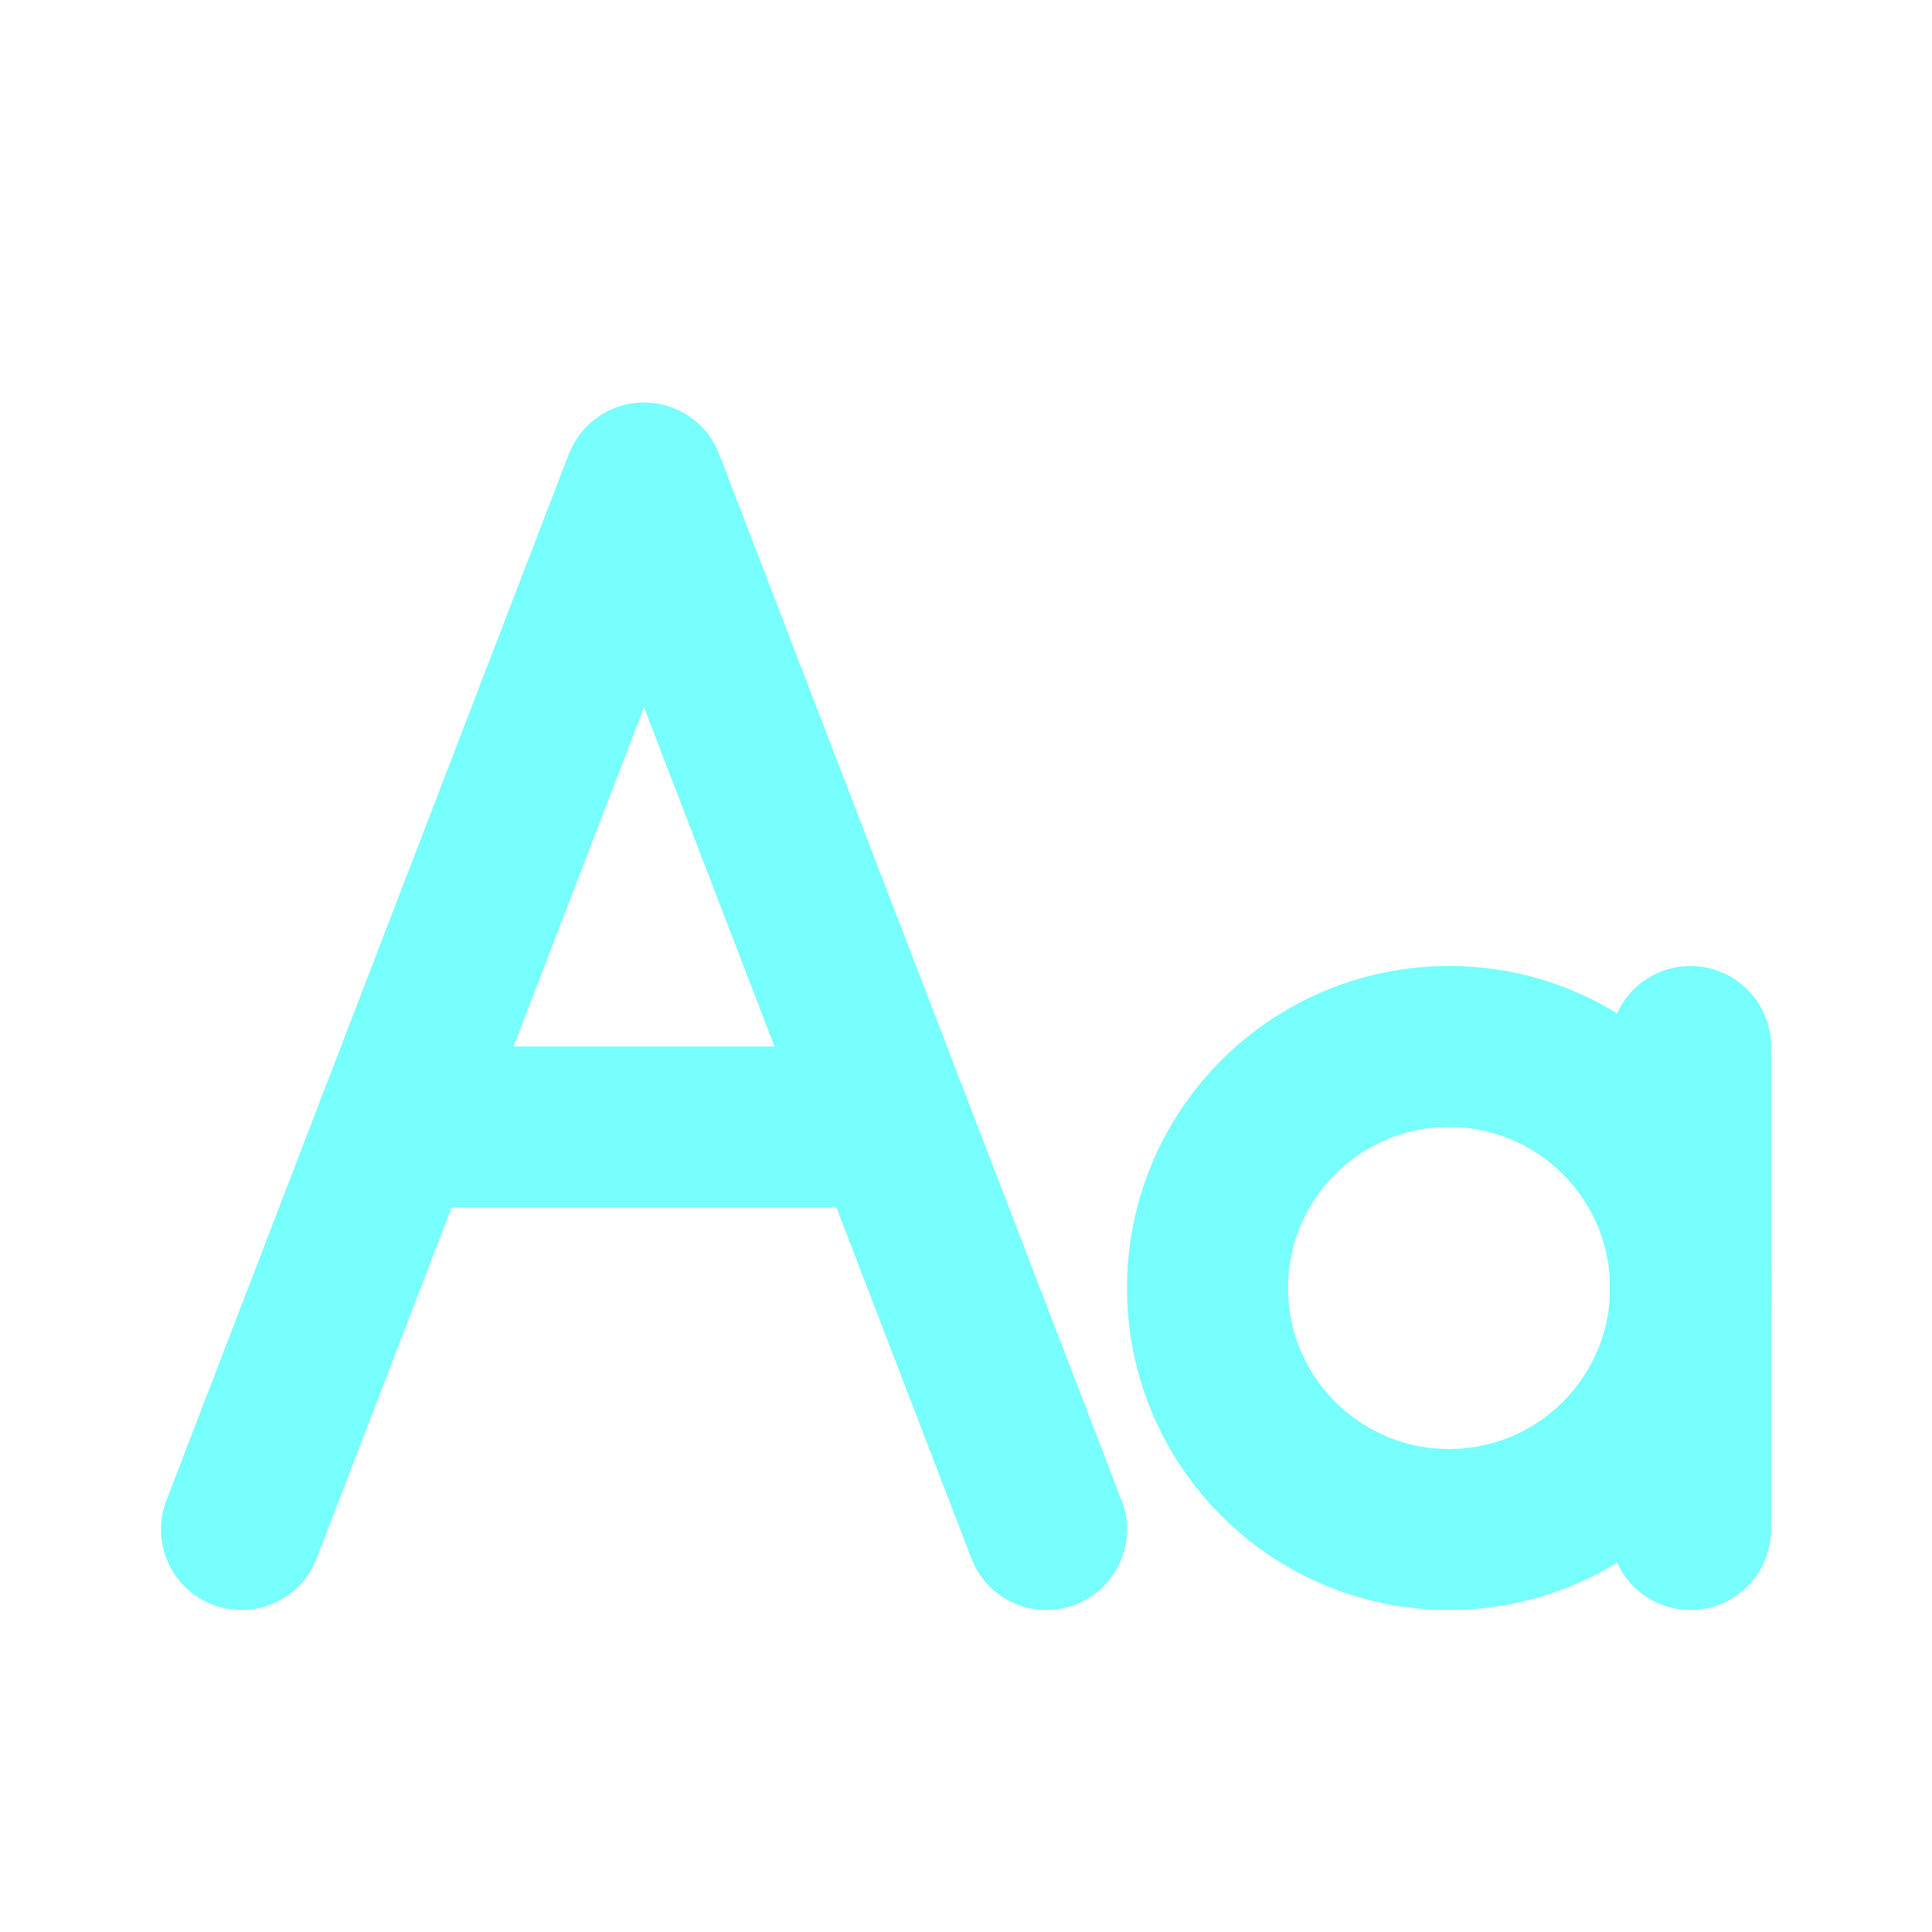
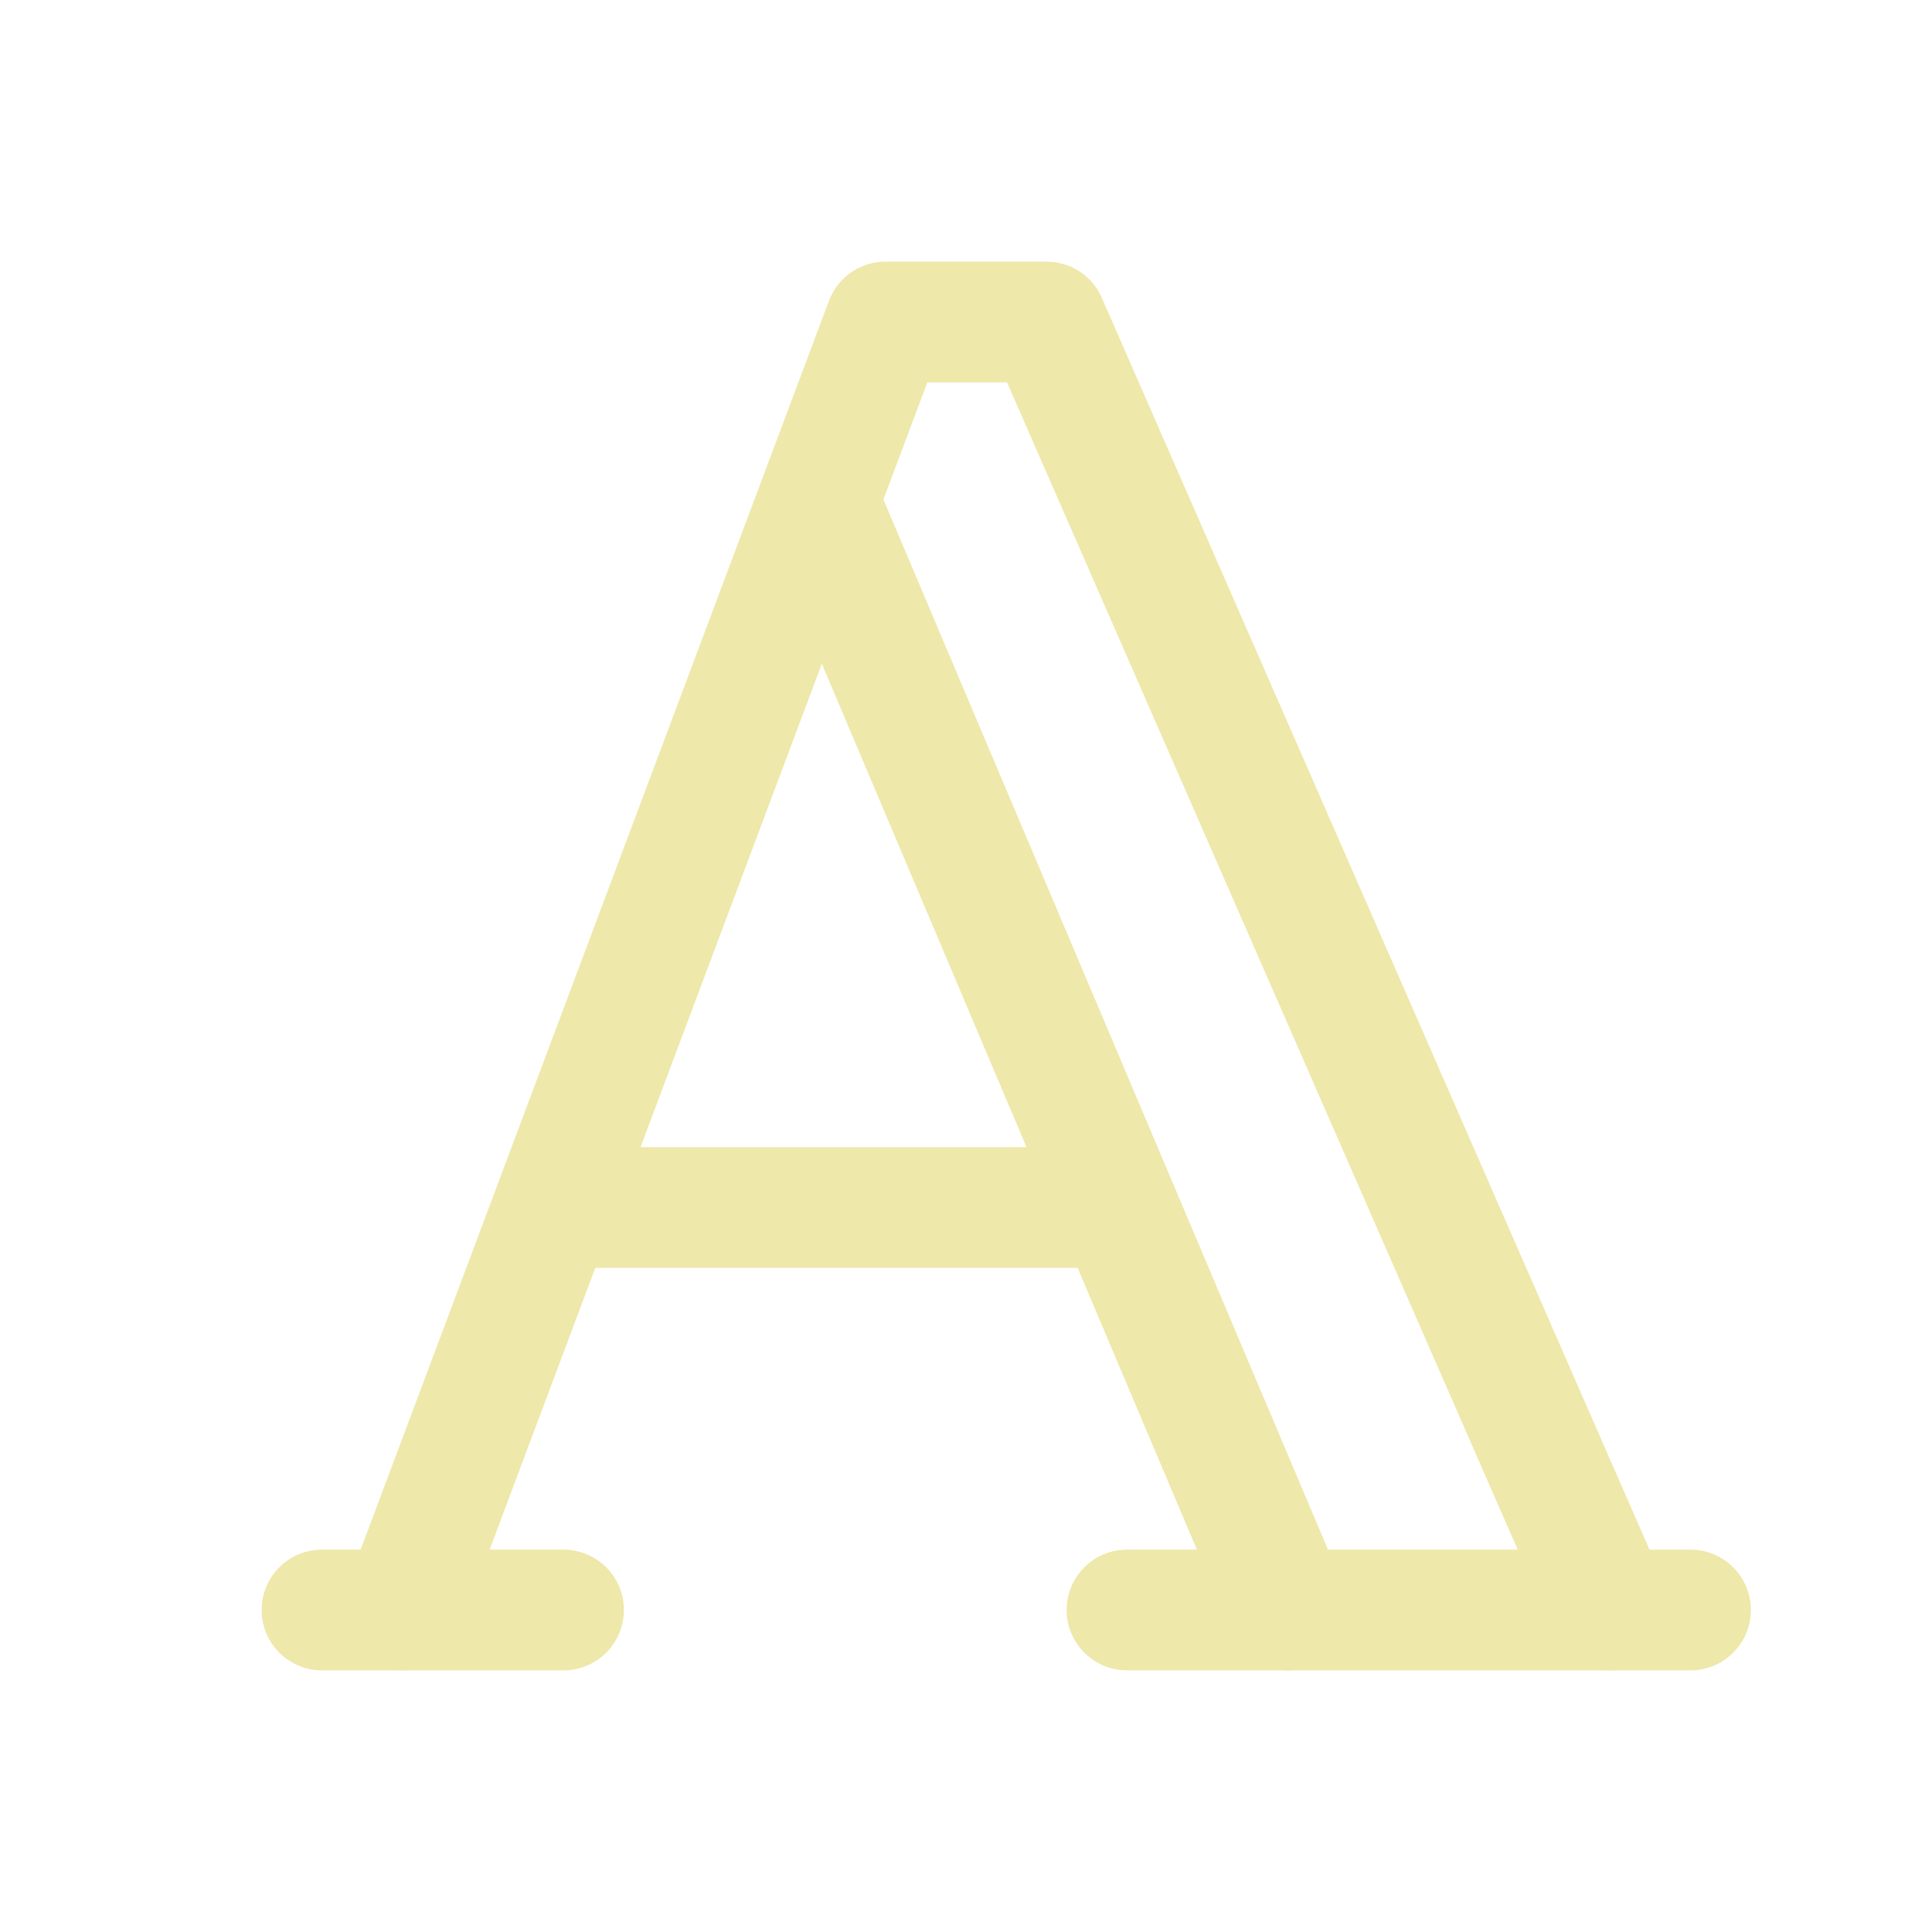
- <svg xmlns="http://www.w3.org/2000/svg" class="icon icon-tabler icon-tabler-letter-case" width="16" height="16" viewBox="0 0 24 24" stroke-width="2" stroke="#76FFFC" fill="none" stroke-linecap="round" stroke-linejoin="round">
+ <svg xmlns="http://www.w3.org/2000/svg" class="icon icon-tabler icon-tabler-typography" width="16" height="16" viewBox="0 0 24 24" stroke-width="1.5" stroke="#EEE8AA" fill="none" stroke-linecap="round" stroke-linejoin="round">
  <path stroke="none" d="M0 0h24v24H0z" />
-   <circle cx="18" cy="16" r="3" />
-   <line x1="21" y1="13" x2="21" y2="19" />
-   <path d="M3 19l5 -13l5 13" />
-   <line x1="5" y1="14" x2="11" y2="14" />
+   <line x1="4" y1="20" x2="7" y2="20" />
+   <line x1="14" y1="20" x2="21" y2="20" />
+   <line x1="6.9" y1="15" x2="13.8" y2="15" />
+   <line x1="10.2" y1="6.3" x2="16" y2="20" />
+   <polyline points="5 20 11 4 13 4 20 20" />
</svg>
